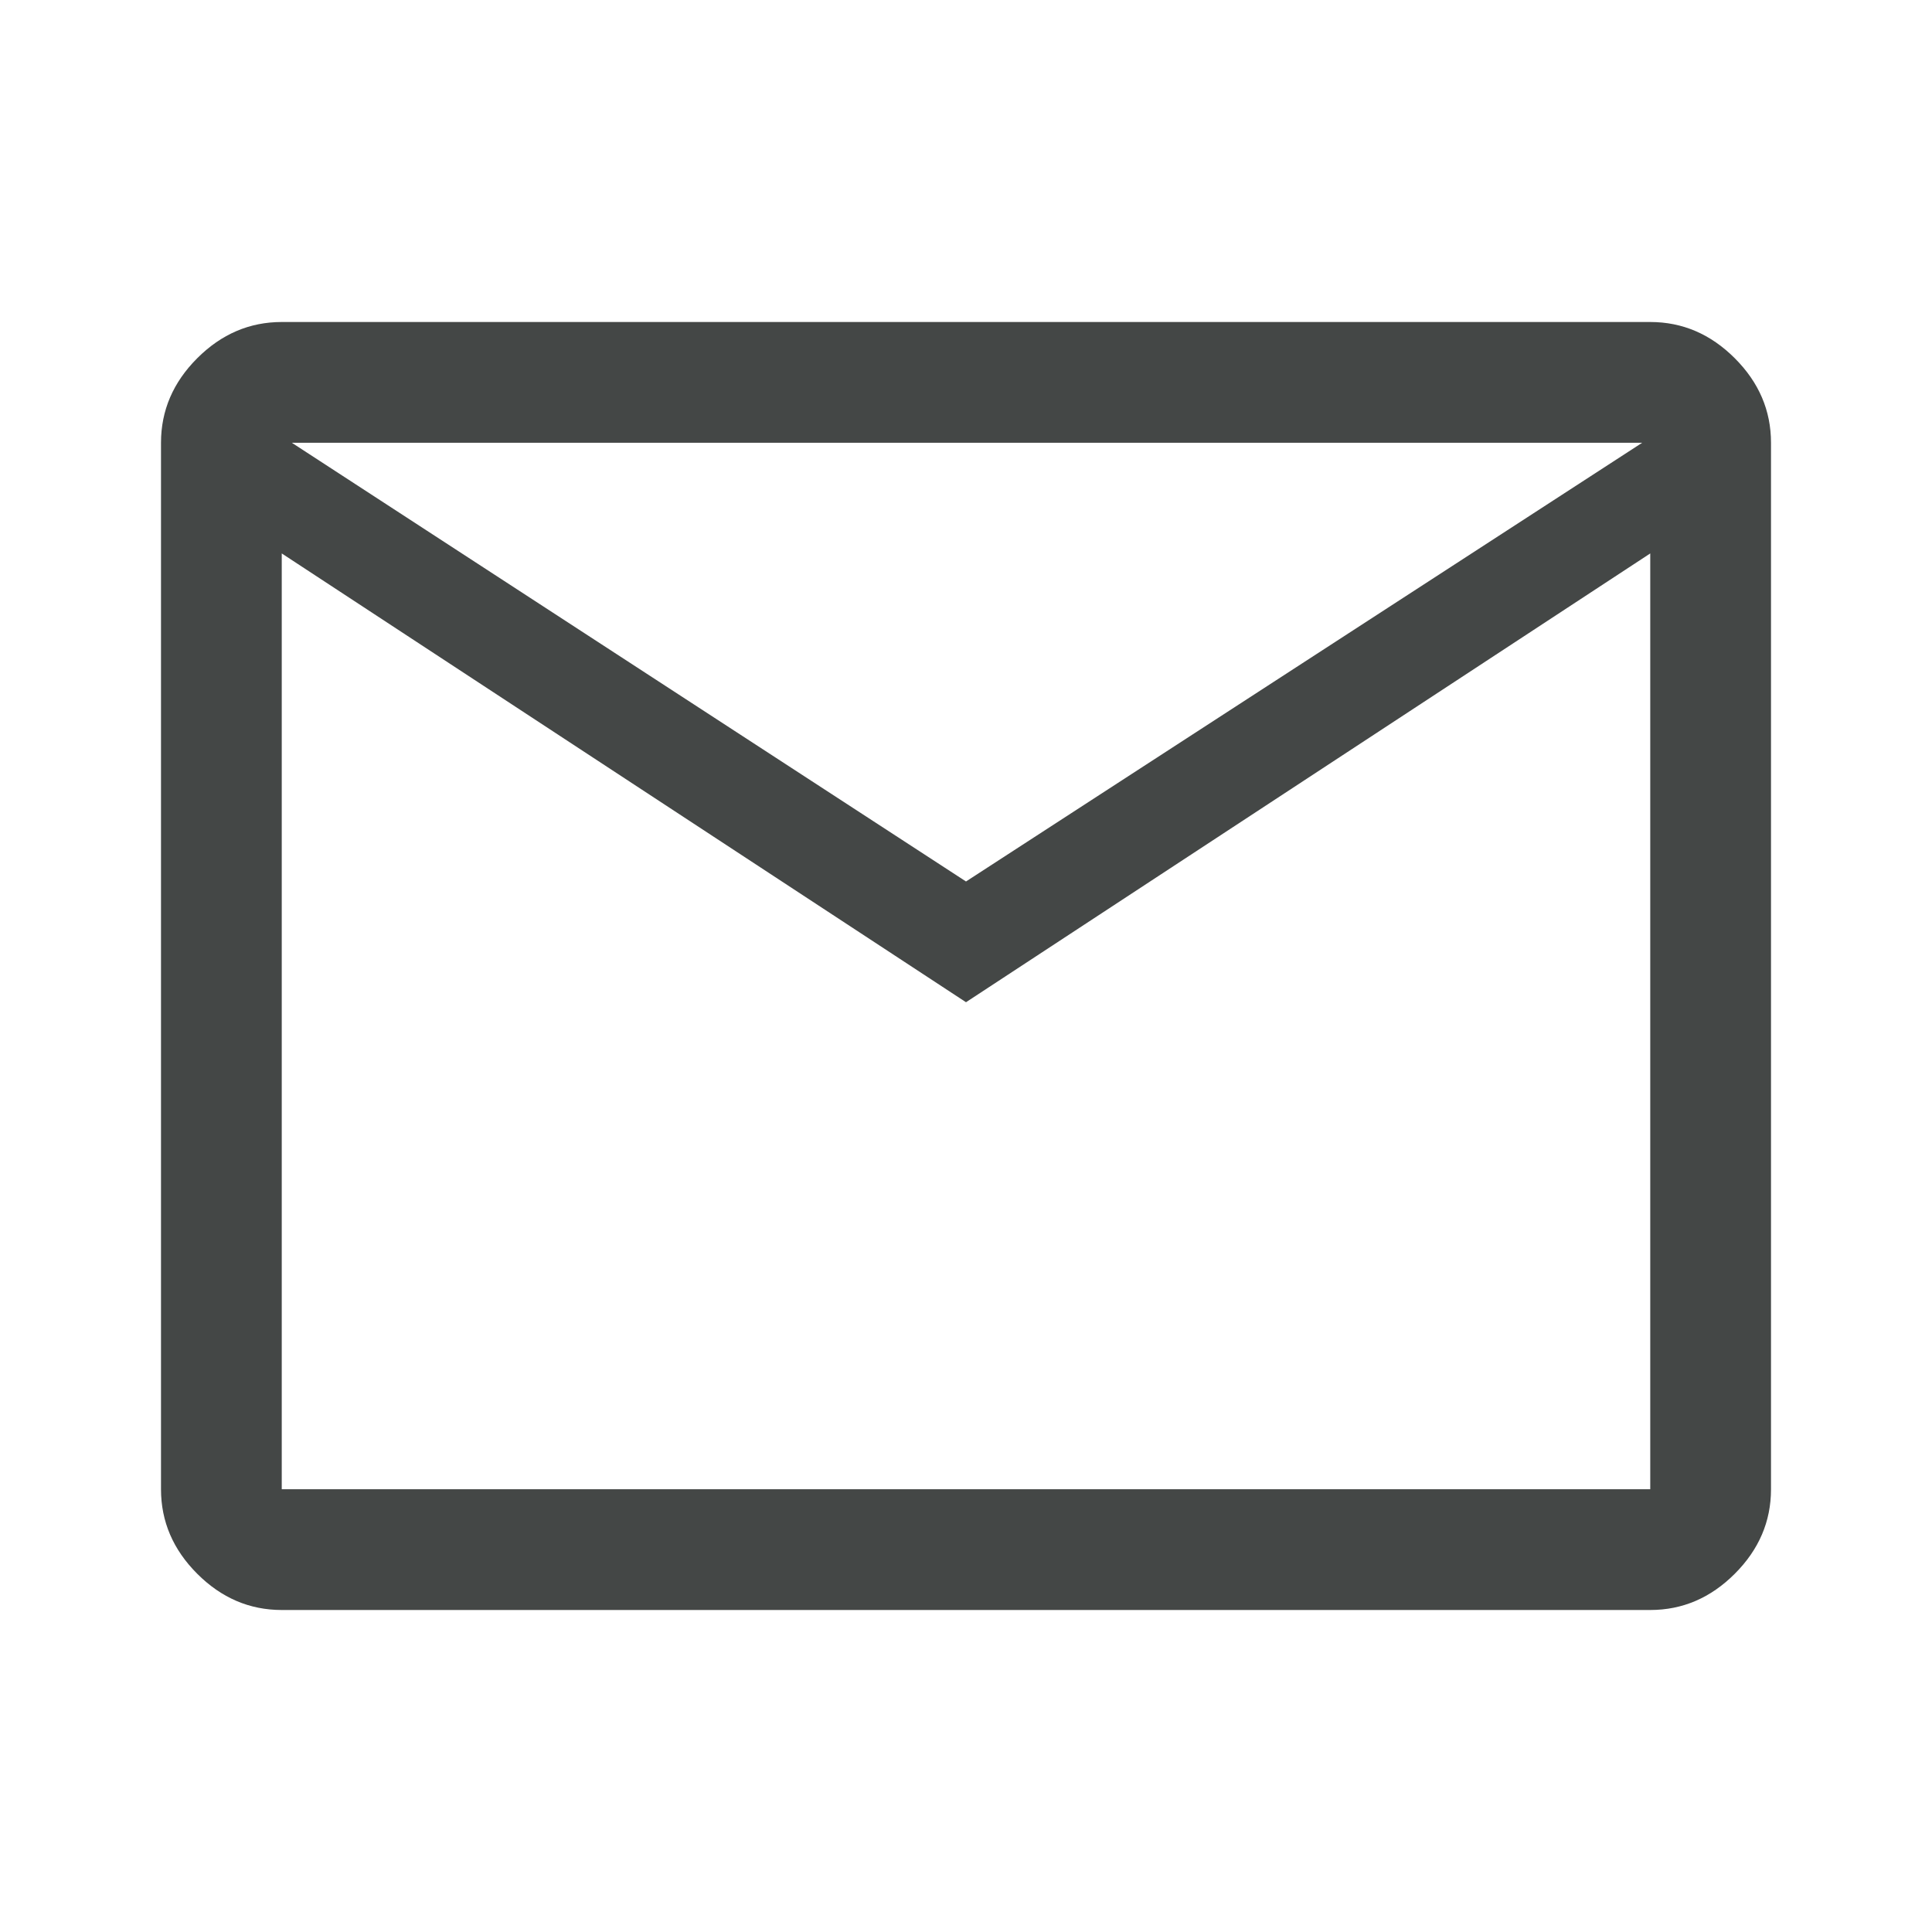
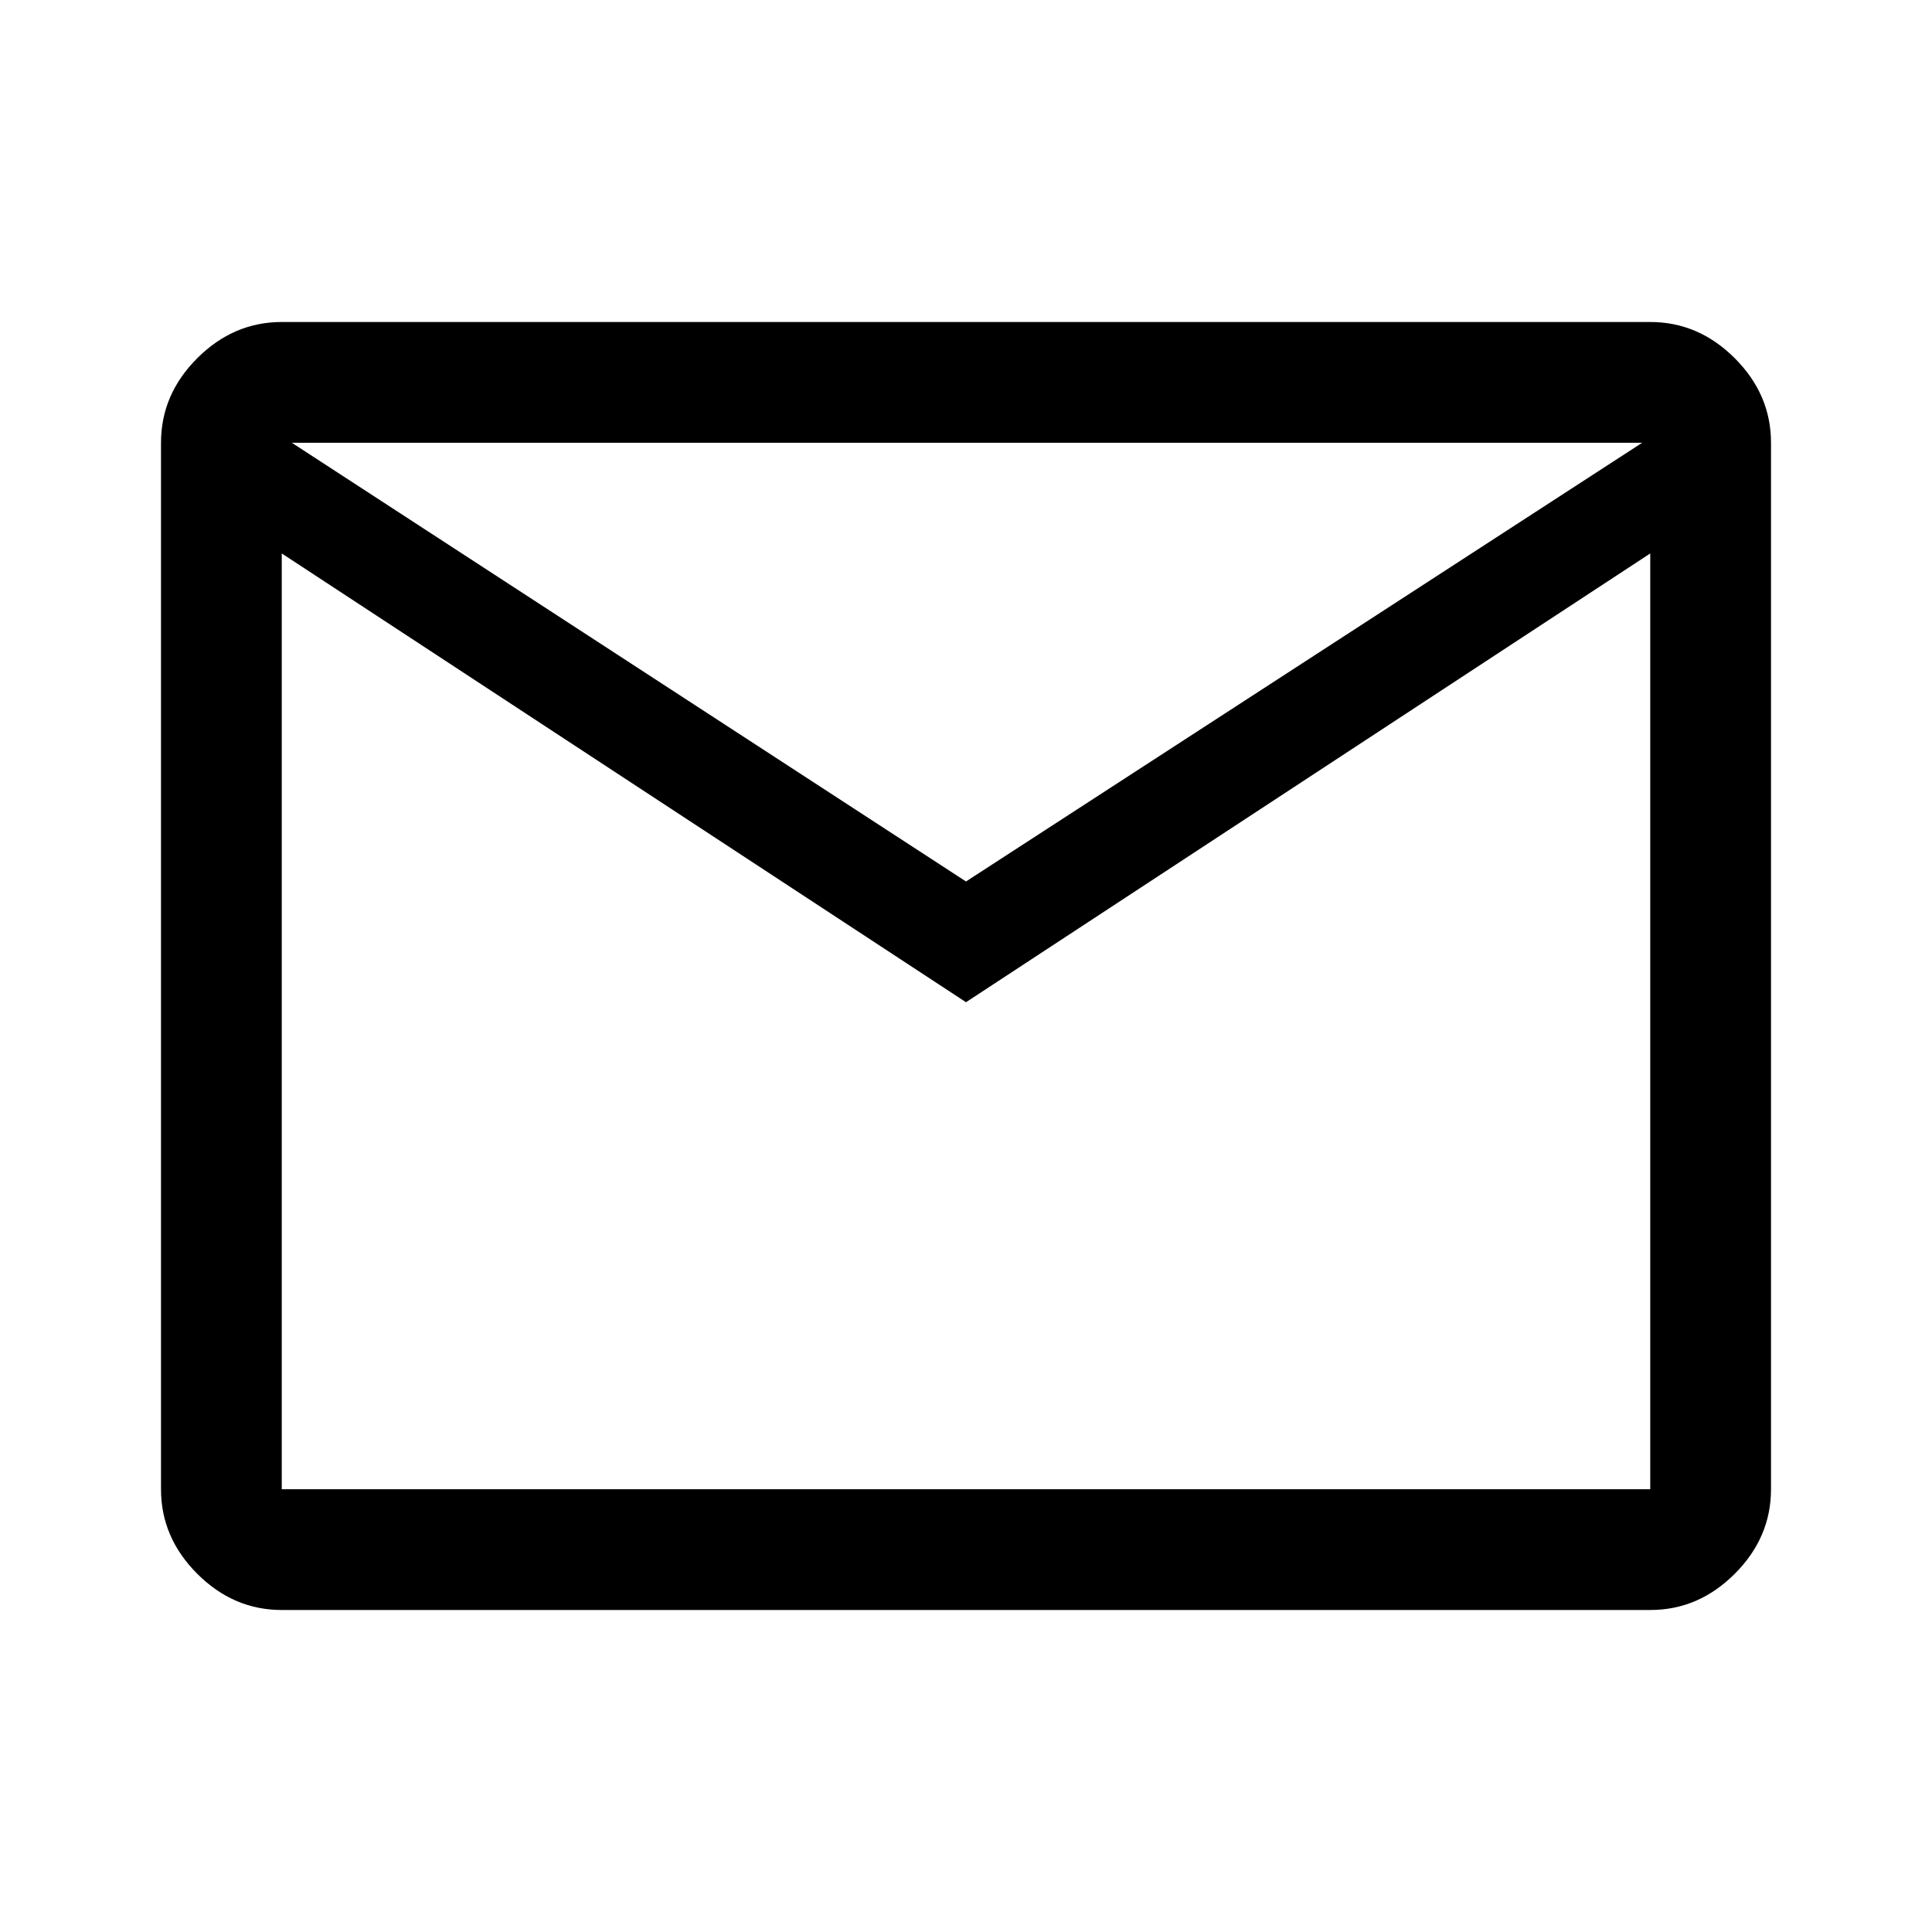
<svg xmlns="http://www.w3.org/2000/svg" width="48" height="48" viewBox="0 0 48 48" fill="none">
-   <path d="M7 40C6.2 40 5.5 39.7 4.9 39.1C4.3 38.5 4 37.8 4 37V11C4 10.2 4.3 9.5 4.9 8.9C5.5 8.3 6.2 8 7 8H41C41.8 8 42.5 8.3 43.1 8.9C43.7 9.5 44 10.2 44 11V37C44 37.8 43.7 38.5 43.1 39.1C42.5 39.7 41.8 40 41 40H7ZM24 24.9L7 13.75V37H41V13.75L24 24.9ZM24 21.9L40.8 11H7.25L24 21.9ZM7 13.75V11V37V13.75Z" fill="#444746" />
+   <path d="M7 40C6.2 40 5.5 39.7 4.9 39.1C4.3 38.5 4 37.8 4 37V11C4 10.2 4.3 9.5 4.9 8.9C5.5 8.3 6.2 8 7 8H41C41.8 8 42.5 8.3 43.1 8.9C43.7 9.5 44 10.2 44 11V37C44 37.8 43.7 38.5 43.1 39.1C42.5 39.7 41.8 40 41 40H7ZM24 24.9L7 13.75V37H41V13.75L24 24.9ZM24 21.9L40.8 11H7.25L24 21.9ZM7 13.75V11V37V13.75Z" fill="currentColor" />
</svg>
